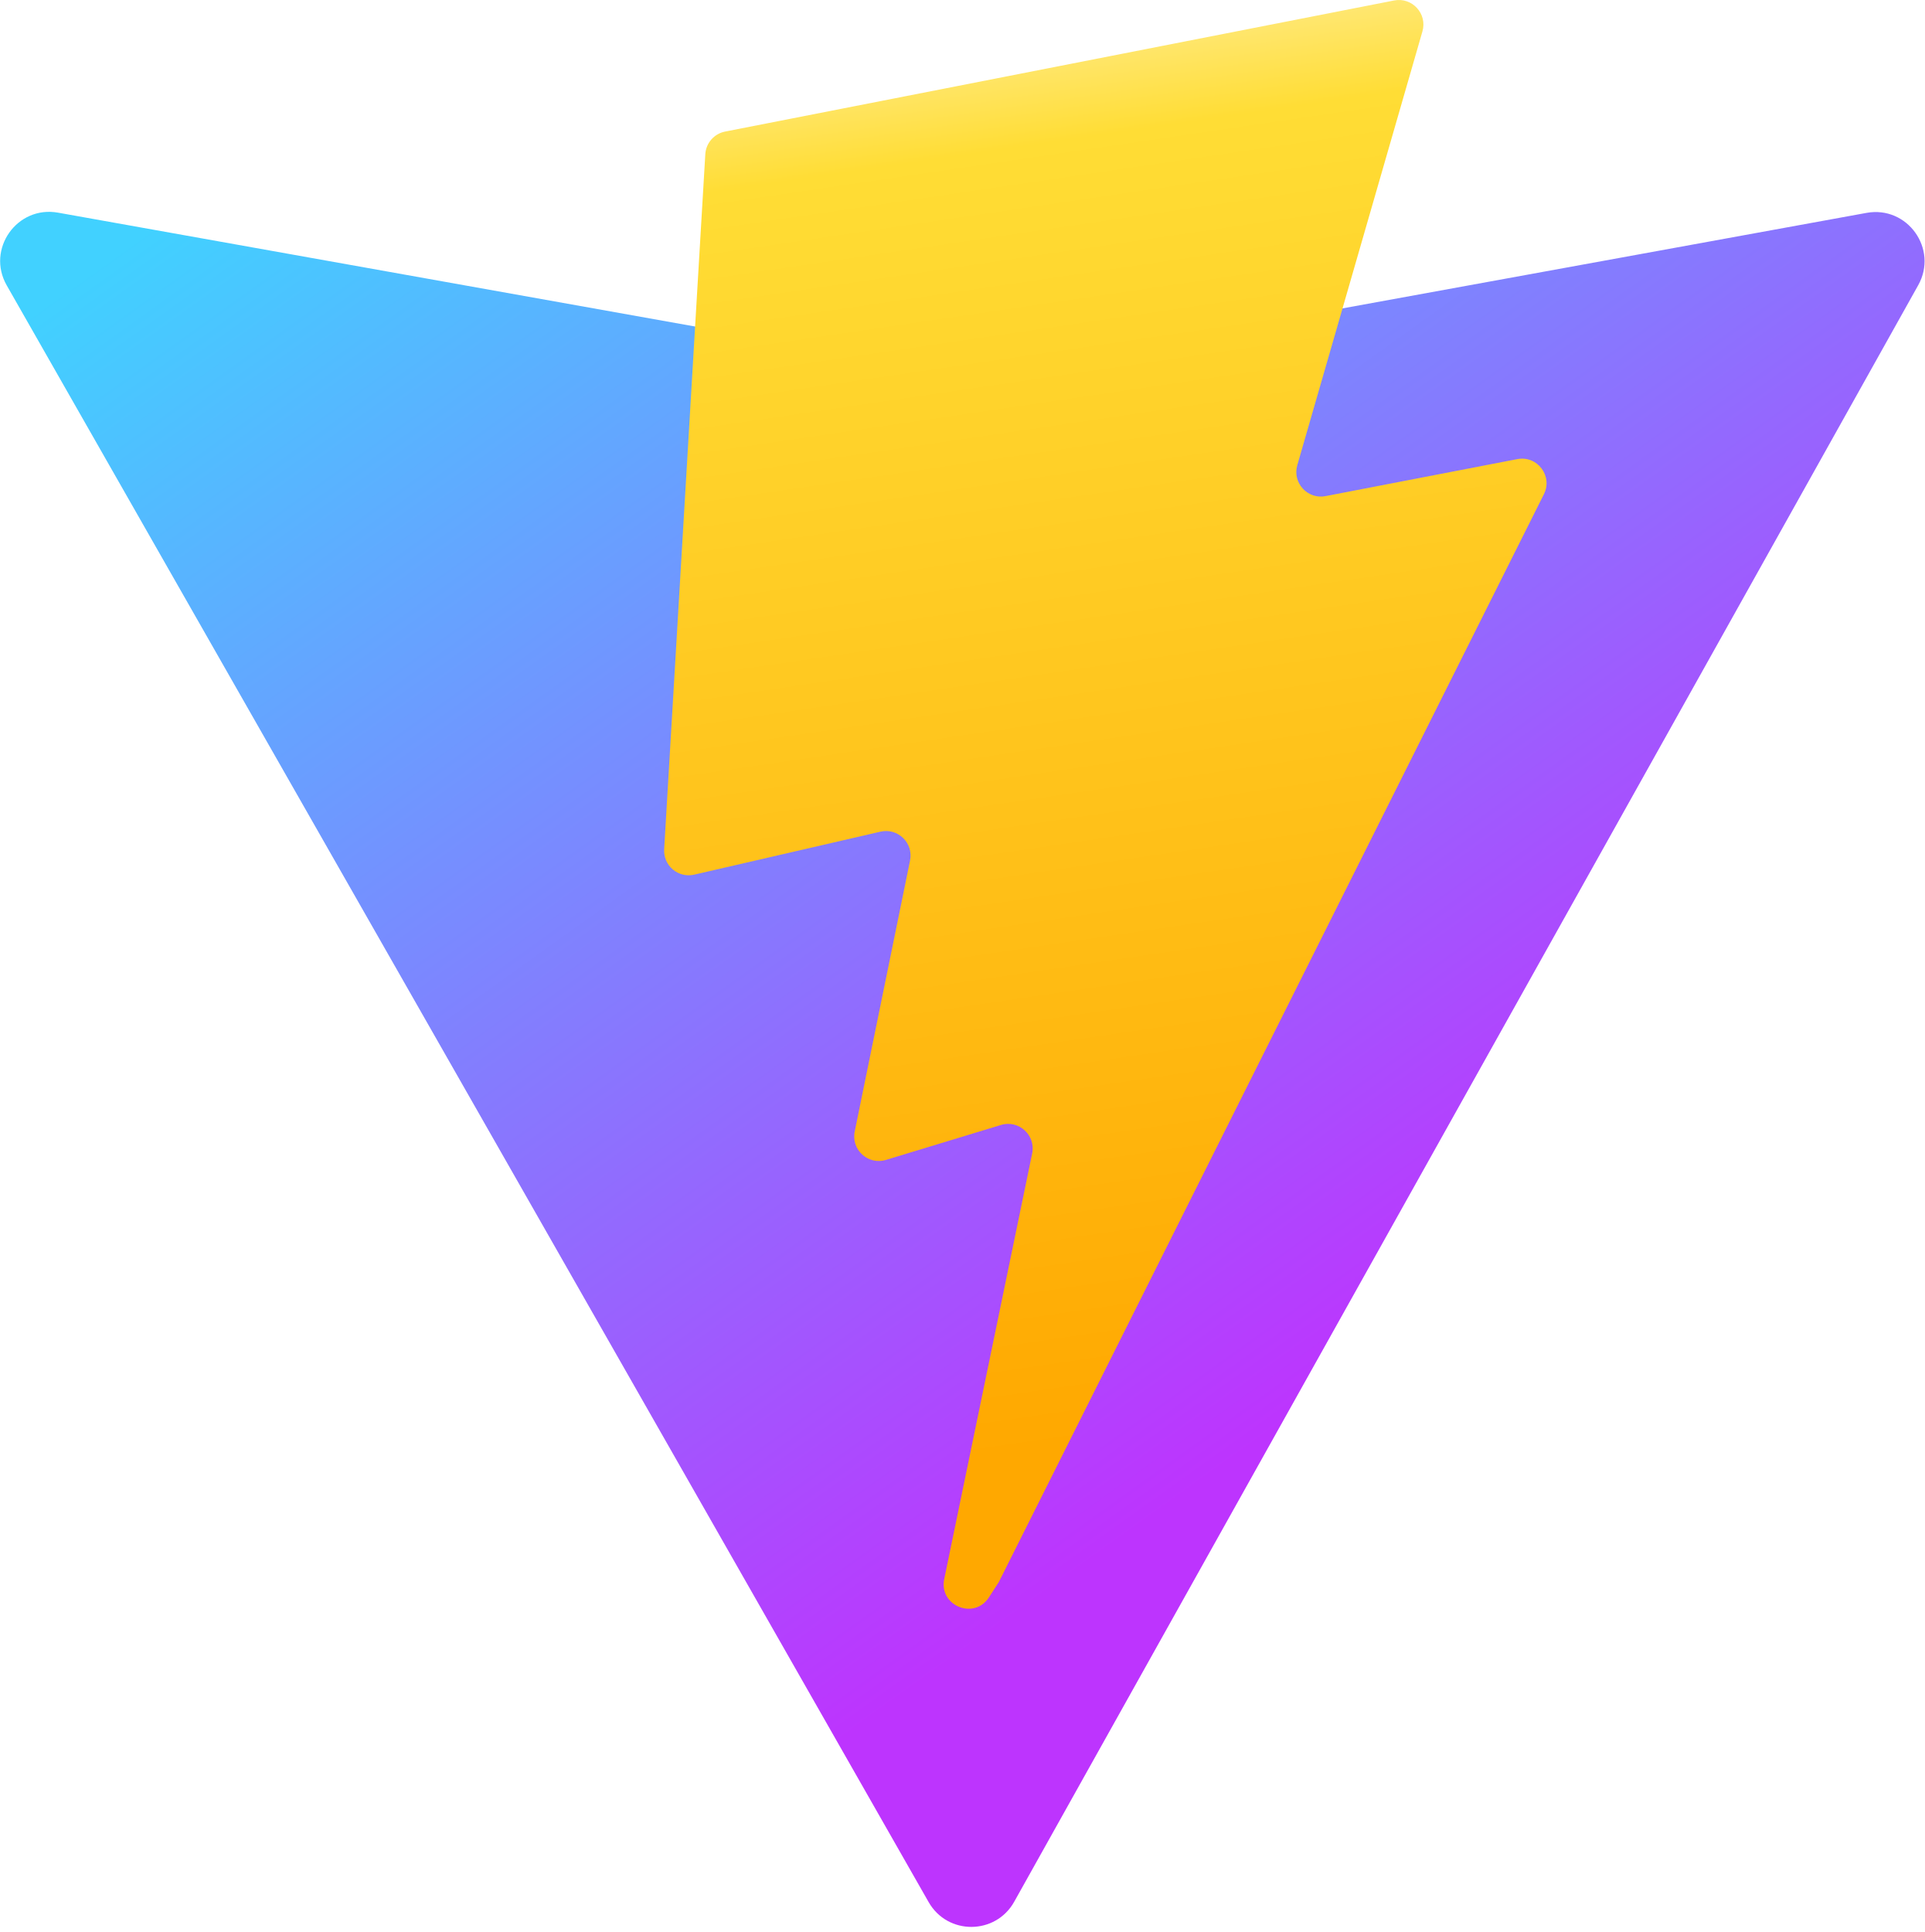
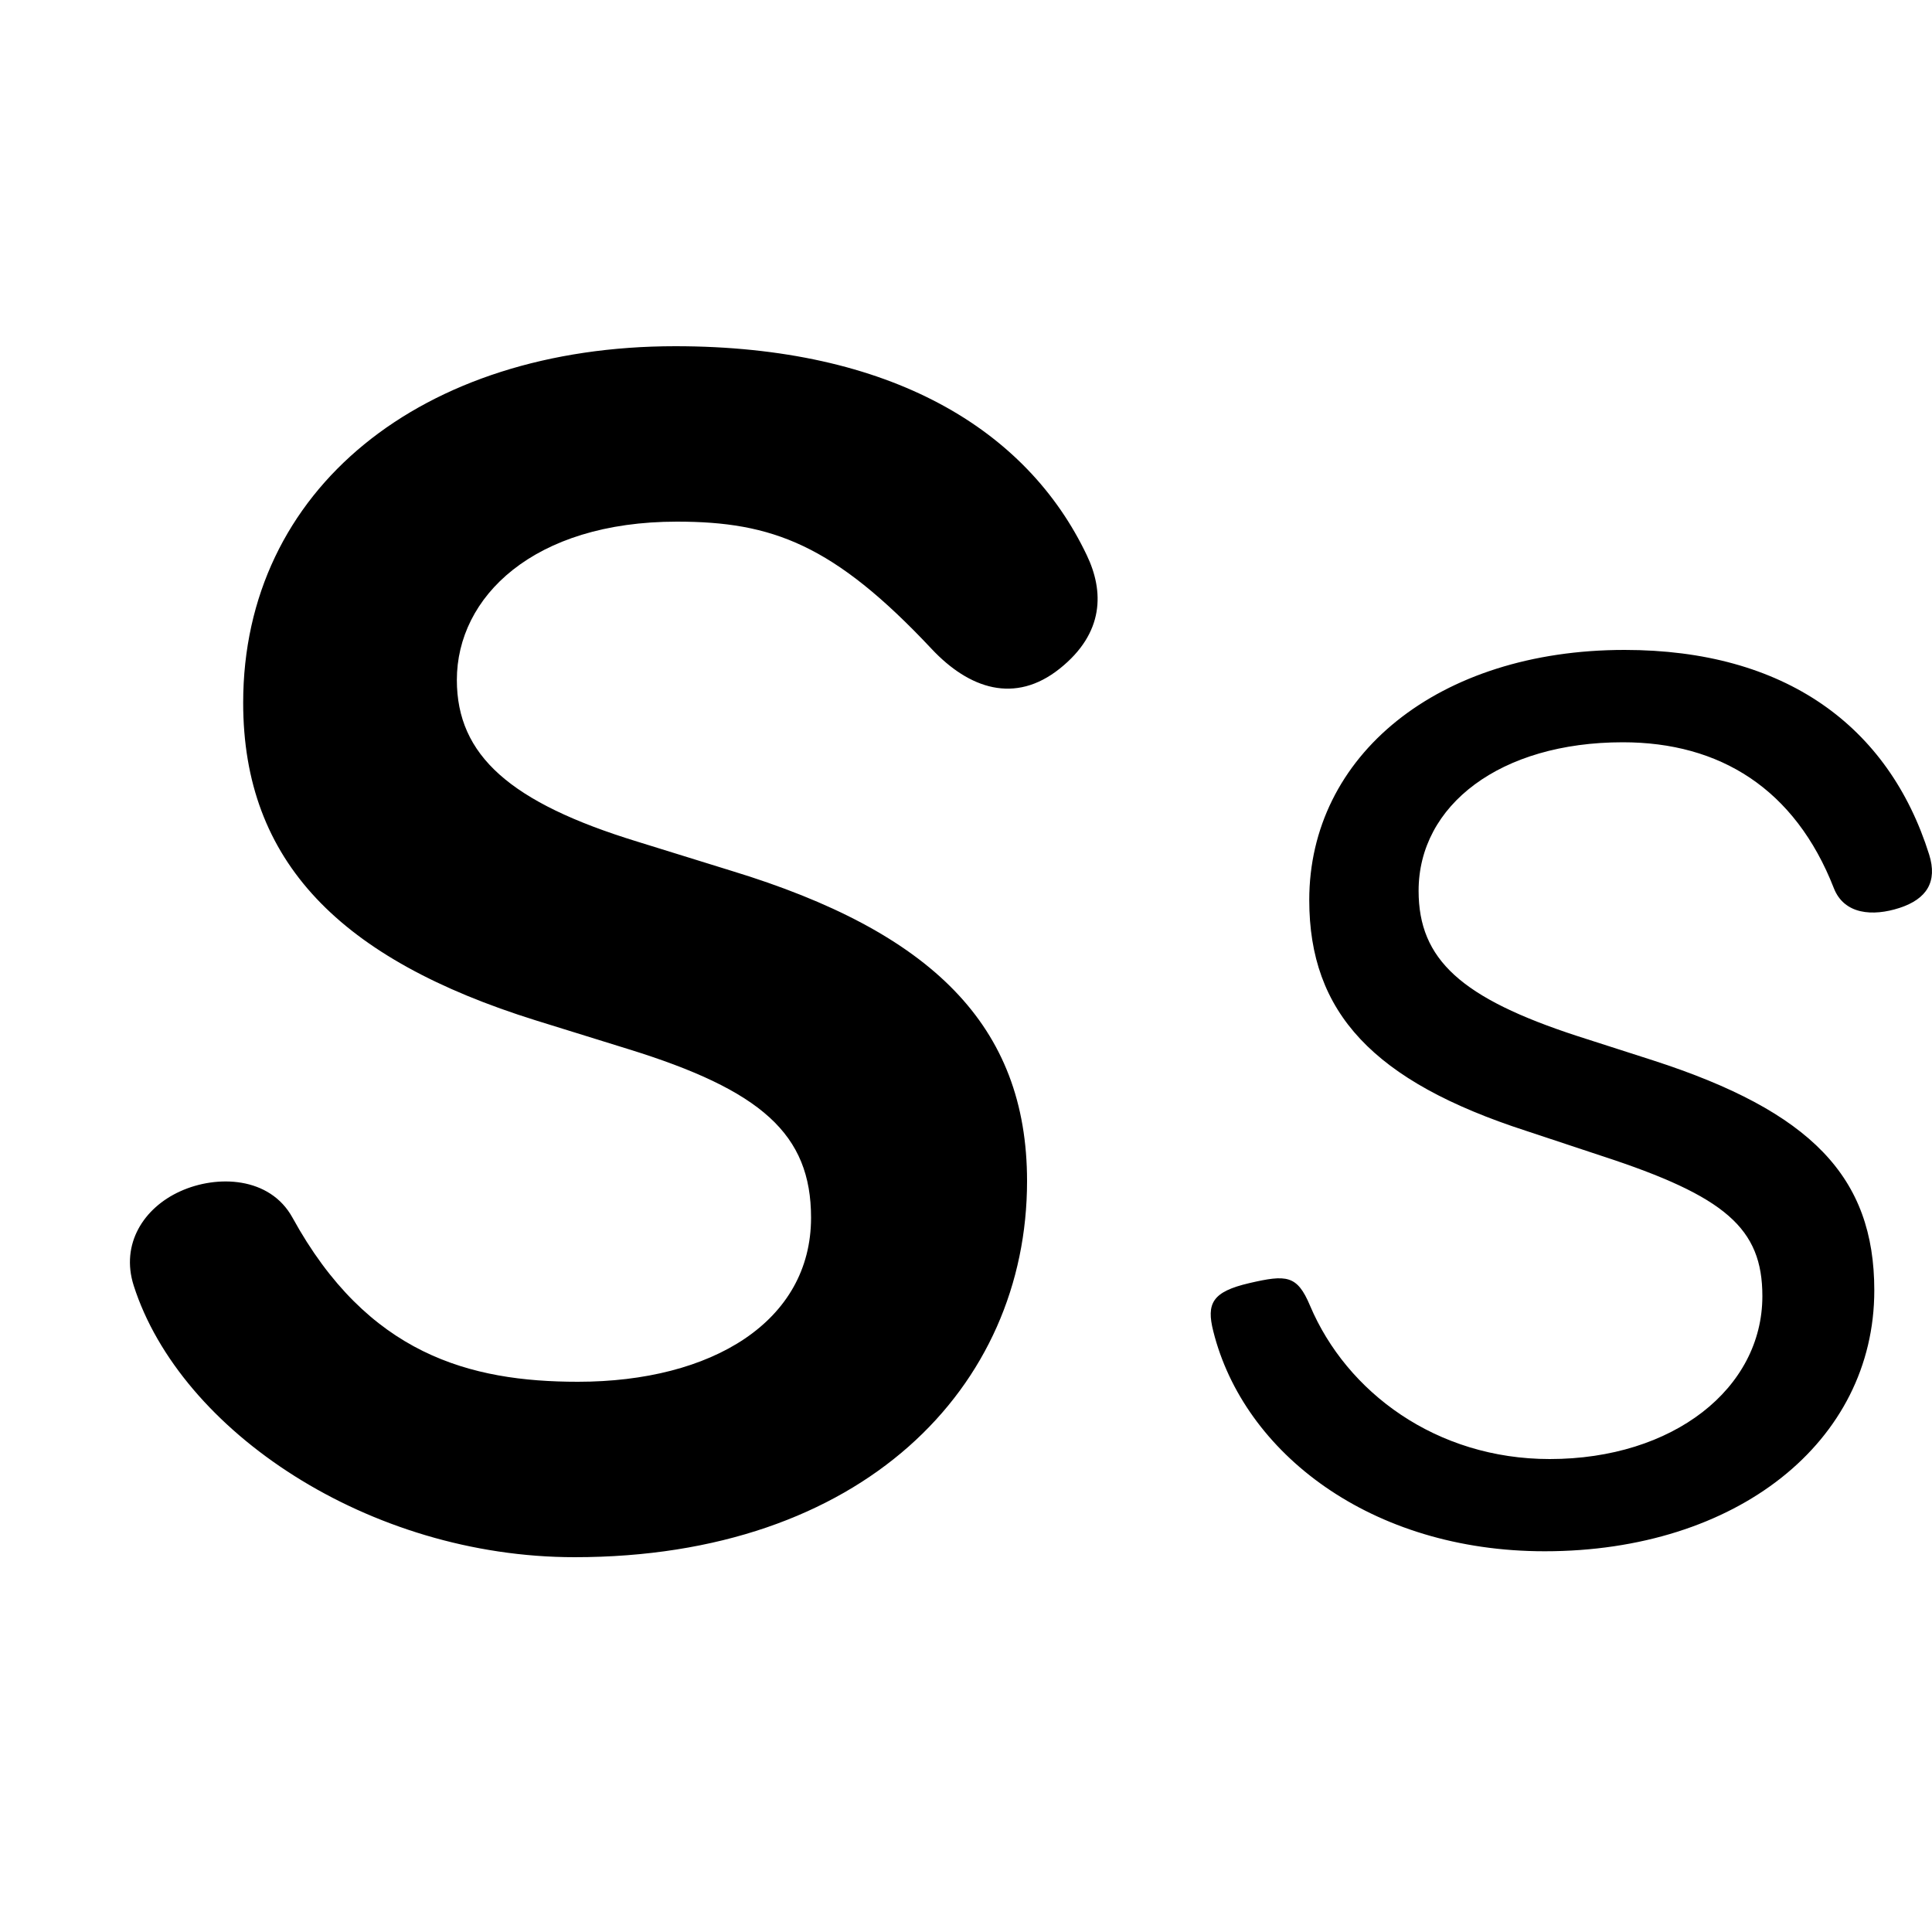
- <svg xmlns="http://www.w3.org/2000/svg" aria-hidden="true" role="img" class="iconify iconify--logos" width="31.88" height="32" preserveAspectRatio="xMidYMid meet" viewBox="0 0 256 257">
-   <defs>
-     <linearGradient id="IconifyId1813088fe1fbc01fb466" x1="-.828%" x2="57.636%" y1="7.652%" y2="78.411%">
-       <stop offset="0%" stop-color="#41D1FF" />
-       <stop offset="100%" stop-color="#BD34FE" />
-     </linearGradient>
-     <linearGradient id="IconifyId1813088fe1fbc01fb467" x1="43.376%" x2="50.316%" y1="2.242%" y2="89.03%">
-       <stop offset="0%" stop-color="#FFEA83" />
-       <stop offset="8.333%" stop-color="#FFDD35" />
-       <stop offset="100%" stop-color="#FFA800" />
-     </linearGradient>
-   </defs>
-   <path fill="url(#IconifyId1813088fe1fbc01fb466)" d="M255.153 37.938L134.897 252.976c-2.483 4.44-8.862 4.466-11.382.048L.875 37.958c-2.746-4.814 1.371-10.646 6.827-9.67l120.385 21.517a6.537 6.537 0 0 0 2.322-.004l117.867-21.483c5.438-.991 9.574 4.796 6.877 9.62Z" />
-   <path fill="url(#IconifyId1813088fe1fbc01fb467)" d="M185.432.063L96.44 17.501a3.268 3.268 0 0 0-2.634 3.014l-5.474 92.456a3.268 3.268 0 0 0 3.997 3.378l24.777-5.718c2.318-.535 4.413 1.507 3.936 3.838l-7.361 36.047c-.495 2.426 1.782 4.5 4.151 3.78l15.304-4.649c2.372-.72 4.652 1.36 4.15 3.788l-11.698 56.621c-.732 3.542 3.979 5.473 5.943 2.437l1.313-2.028l72.516-144.72c1.215-2.423-.88-5.186-3.54-4.672l-25.505 4.922c-2.396.462-4.435-1.77-3.759-4.114l16.646-57.705c.677-2.35-1.37-4.583-3.769-4.113Z" />
+ <svg xmlns="http://www.w3.org/2000/svg" width="15" height="15" viewBox="0 0 15 15" fill="none">
+   <path d="M1.038 9.981C0.935 9.658 1.116 9.377 1.4 9.249C1.684 9.12 2.095 9.134 2.271 9.454C2.854 10.515 3.646 10.728 4.487 10.728C5.527 10.728 6.297 10.261 6.297 9.454C6.297 8.805 5.912 8.464 4.871 8.143L4.159 7.922C2.645 7.449 1.888 6.692 1.888 5.456C1.888 3.797 3.276 2.688 5.243 2.688C6.917 2.688 7.974 3.335 8.438 4.311C8.571 4.589 8.576 4.913 8.228 5.191C7.88 5.469 7.524 5.348 7.233 5.038C6.472 4.227 5.995 4.05 5.256 4.05C4.14 4.05 3.547 4.636 3.547 5.279C3.547 5.866 3.963 6.232 4.947 6.534L5.679 6.761C7.23 7.234 7.974 7.96 7.974 9.17C7.974 10.772 6.694 12.09 4.461 12.09C2.866 12.09 1.4 11.113 1.038 9.981ZM11.849 8.78C10.661 8.395 10.165 7.861 10.165 6.988C10.165 5.867 11.164 5.046 12.613 5.046C13.855 5.046 14.663 5.633 14.978 6.635C15.044 6.846 14.959 6.98 14.748 7.049C14.539 7.117 14.318 7.1 14.238 6.896C13.936 6.123 13.352 5.763 12.6 5.763C11.647 5.763 11.014 6.252 11.014 6.916C11.014 7.451 11.346 7.75 12.247 8.044L12.835 8.233C14.062 8.63 14.552 9.138 14.552 10.018C14.552 11.197 13.481 12.044 11.993 12.044C10.644 12.044 9.656 11.281 9.42 10.336C9.365 10.119 9.412 10.029 9.7 9.962C9.989 9.895 10.071 9.899 10.171 10.137C10.456 10.811 11.153 11.328 12.032 11.328C12.991 11.328 13.683 10.78 13.683 10.063C13.683 9.536 13.396 9.288 12.437 8.975L11.849 8.78Z" fill="currentColor" fill-rule="evenodd" clip-rule="evenodd" />
</svg>
